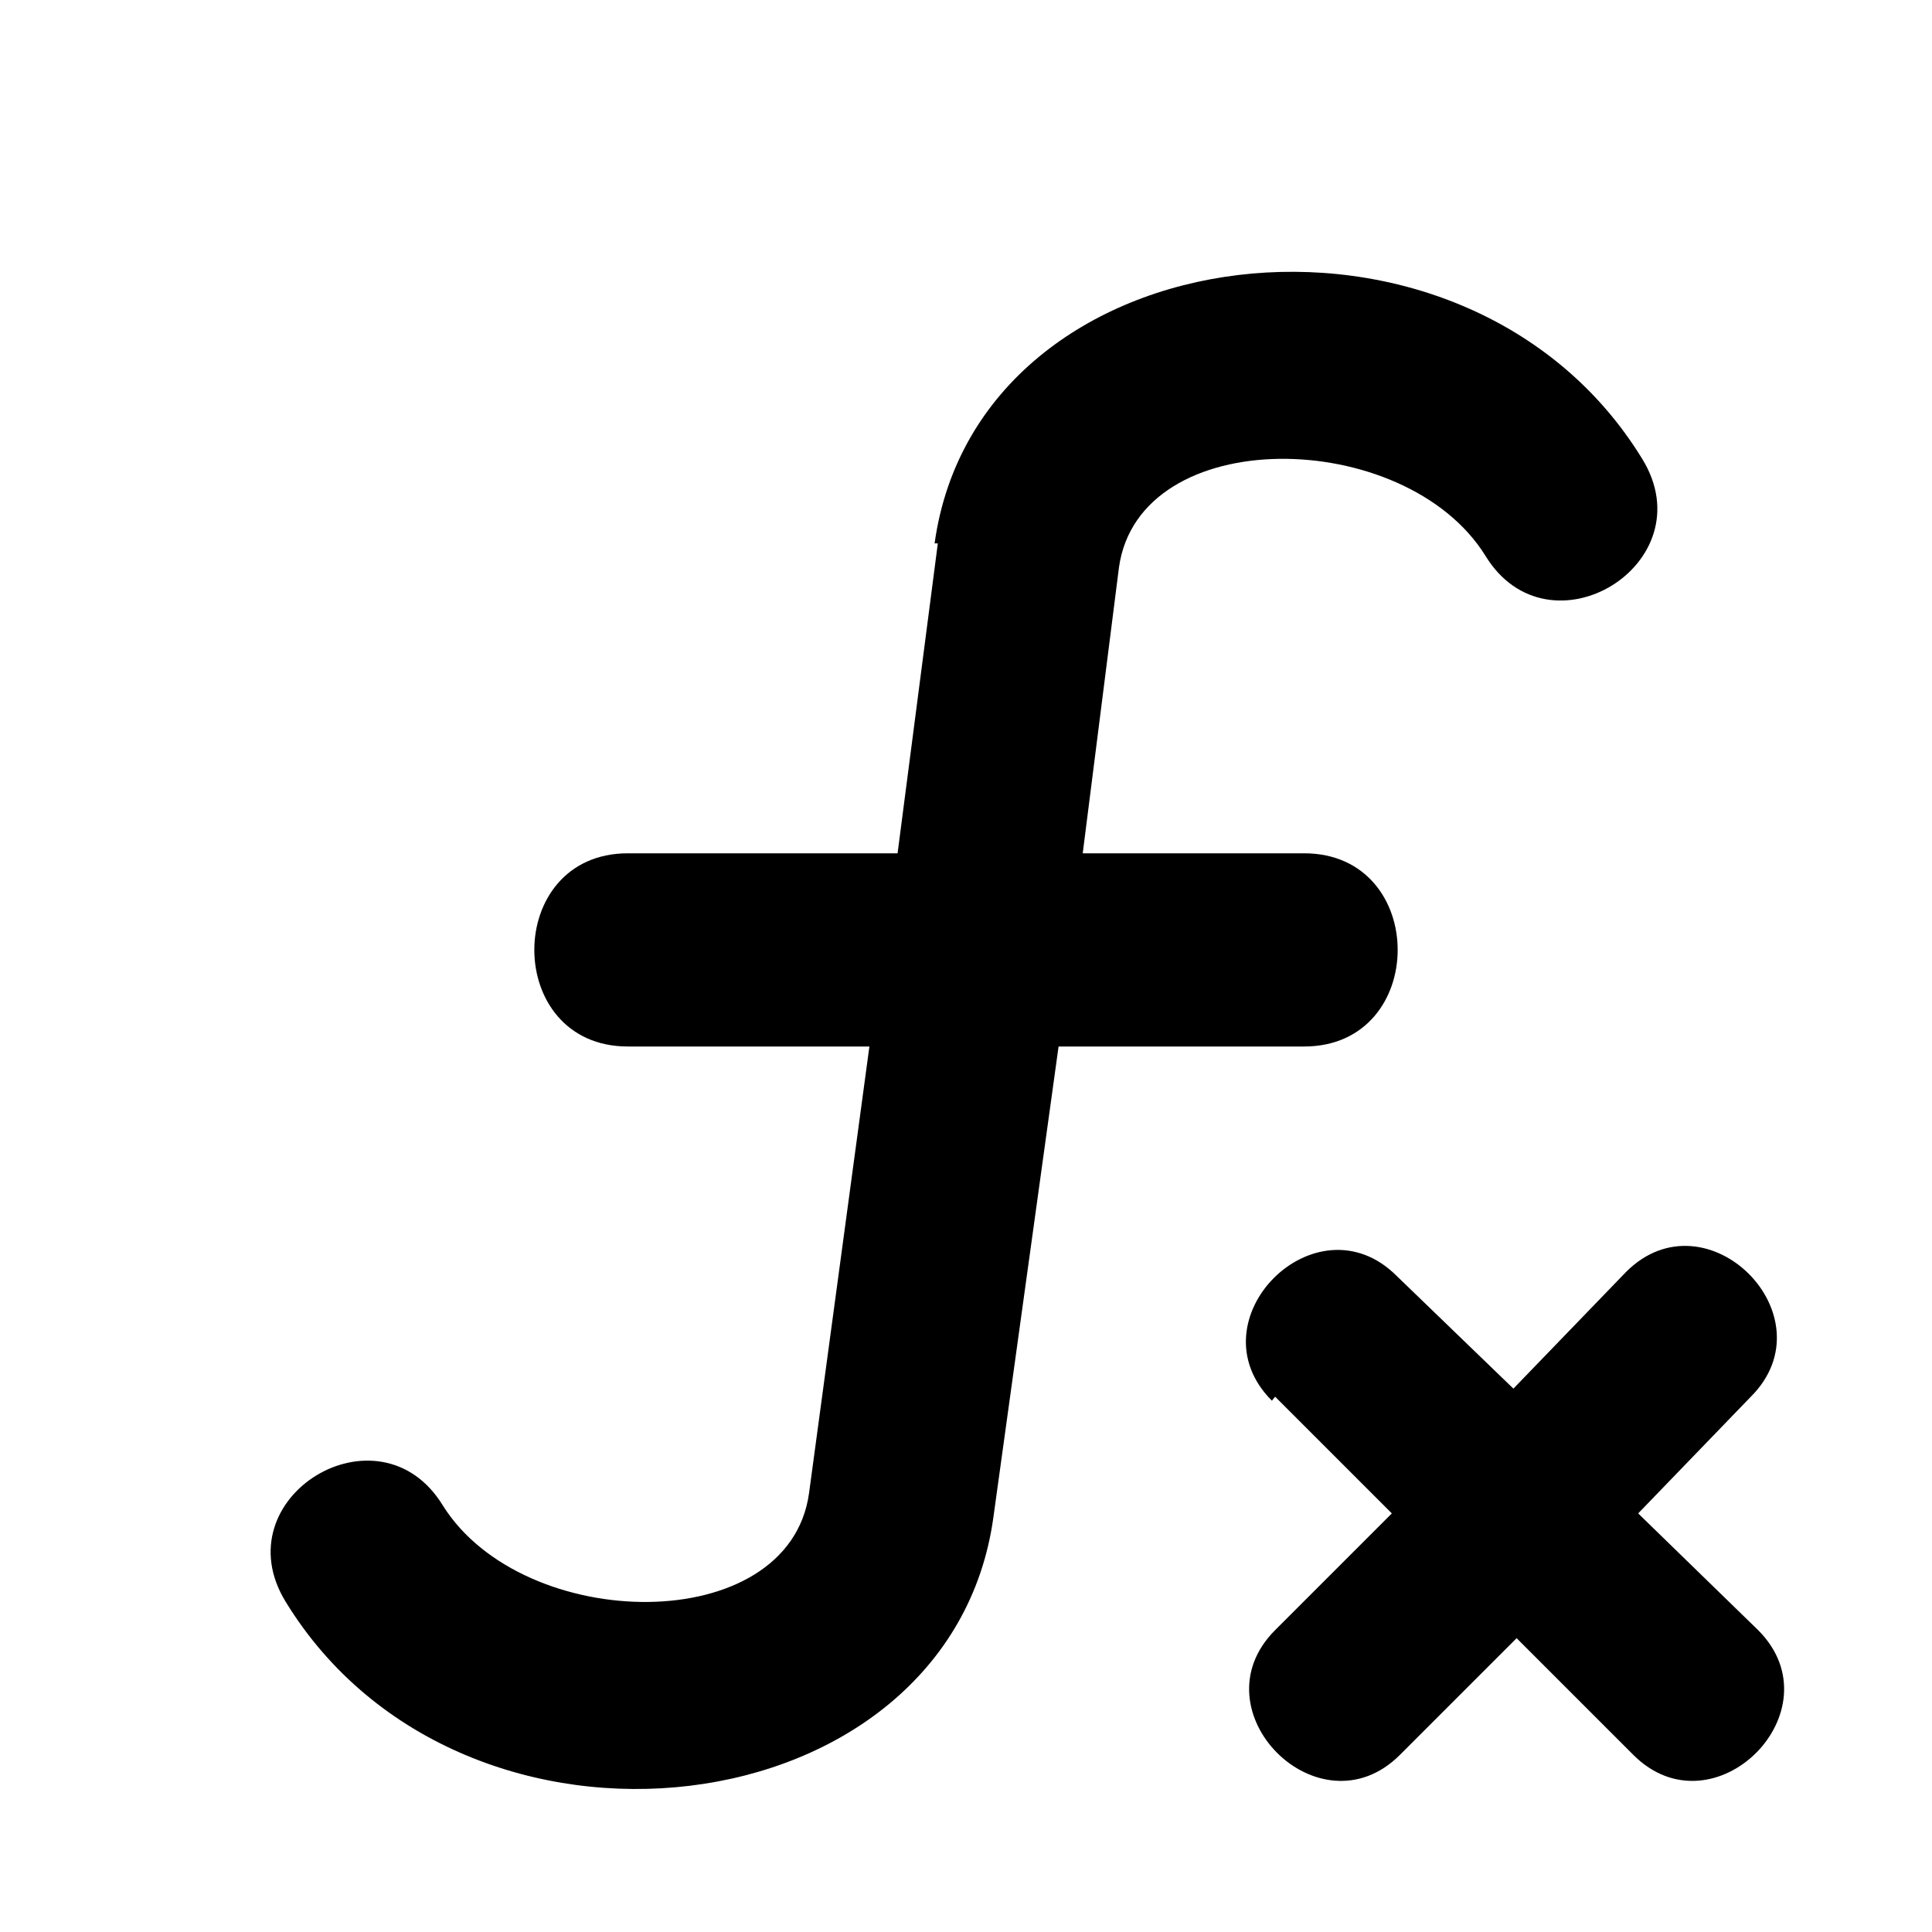
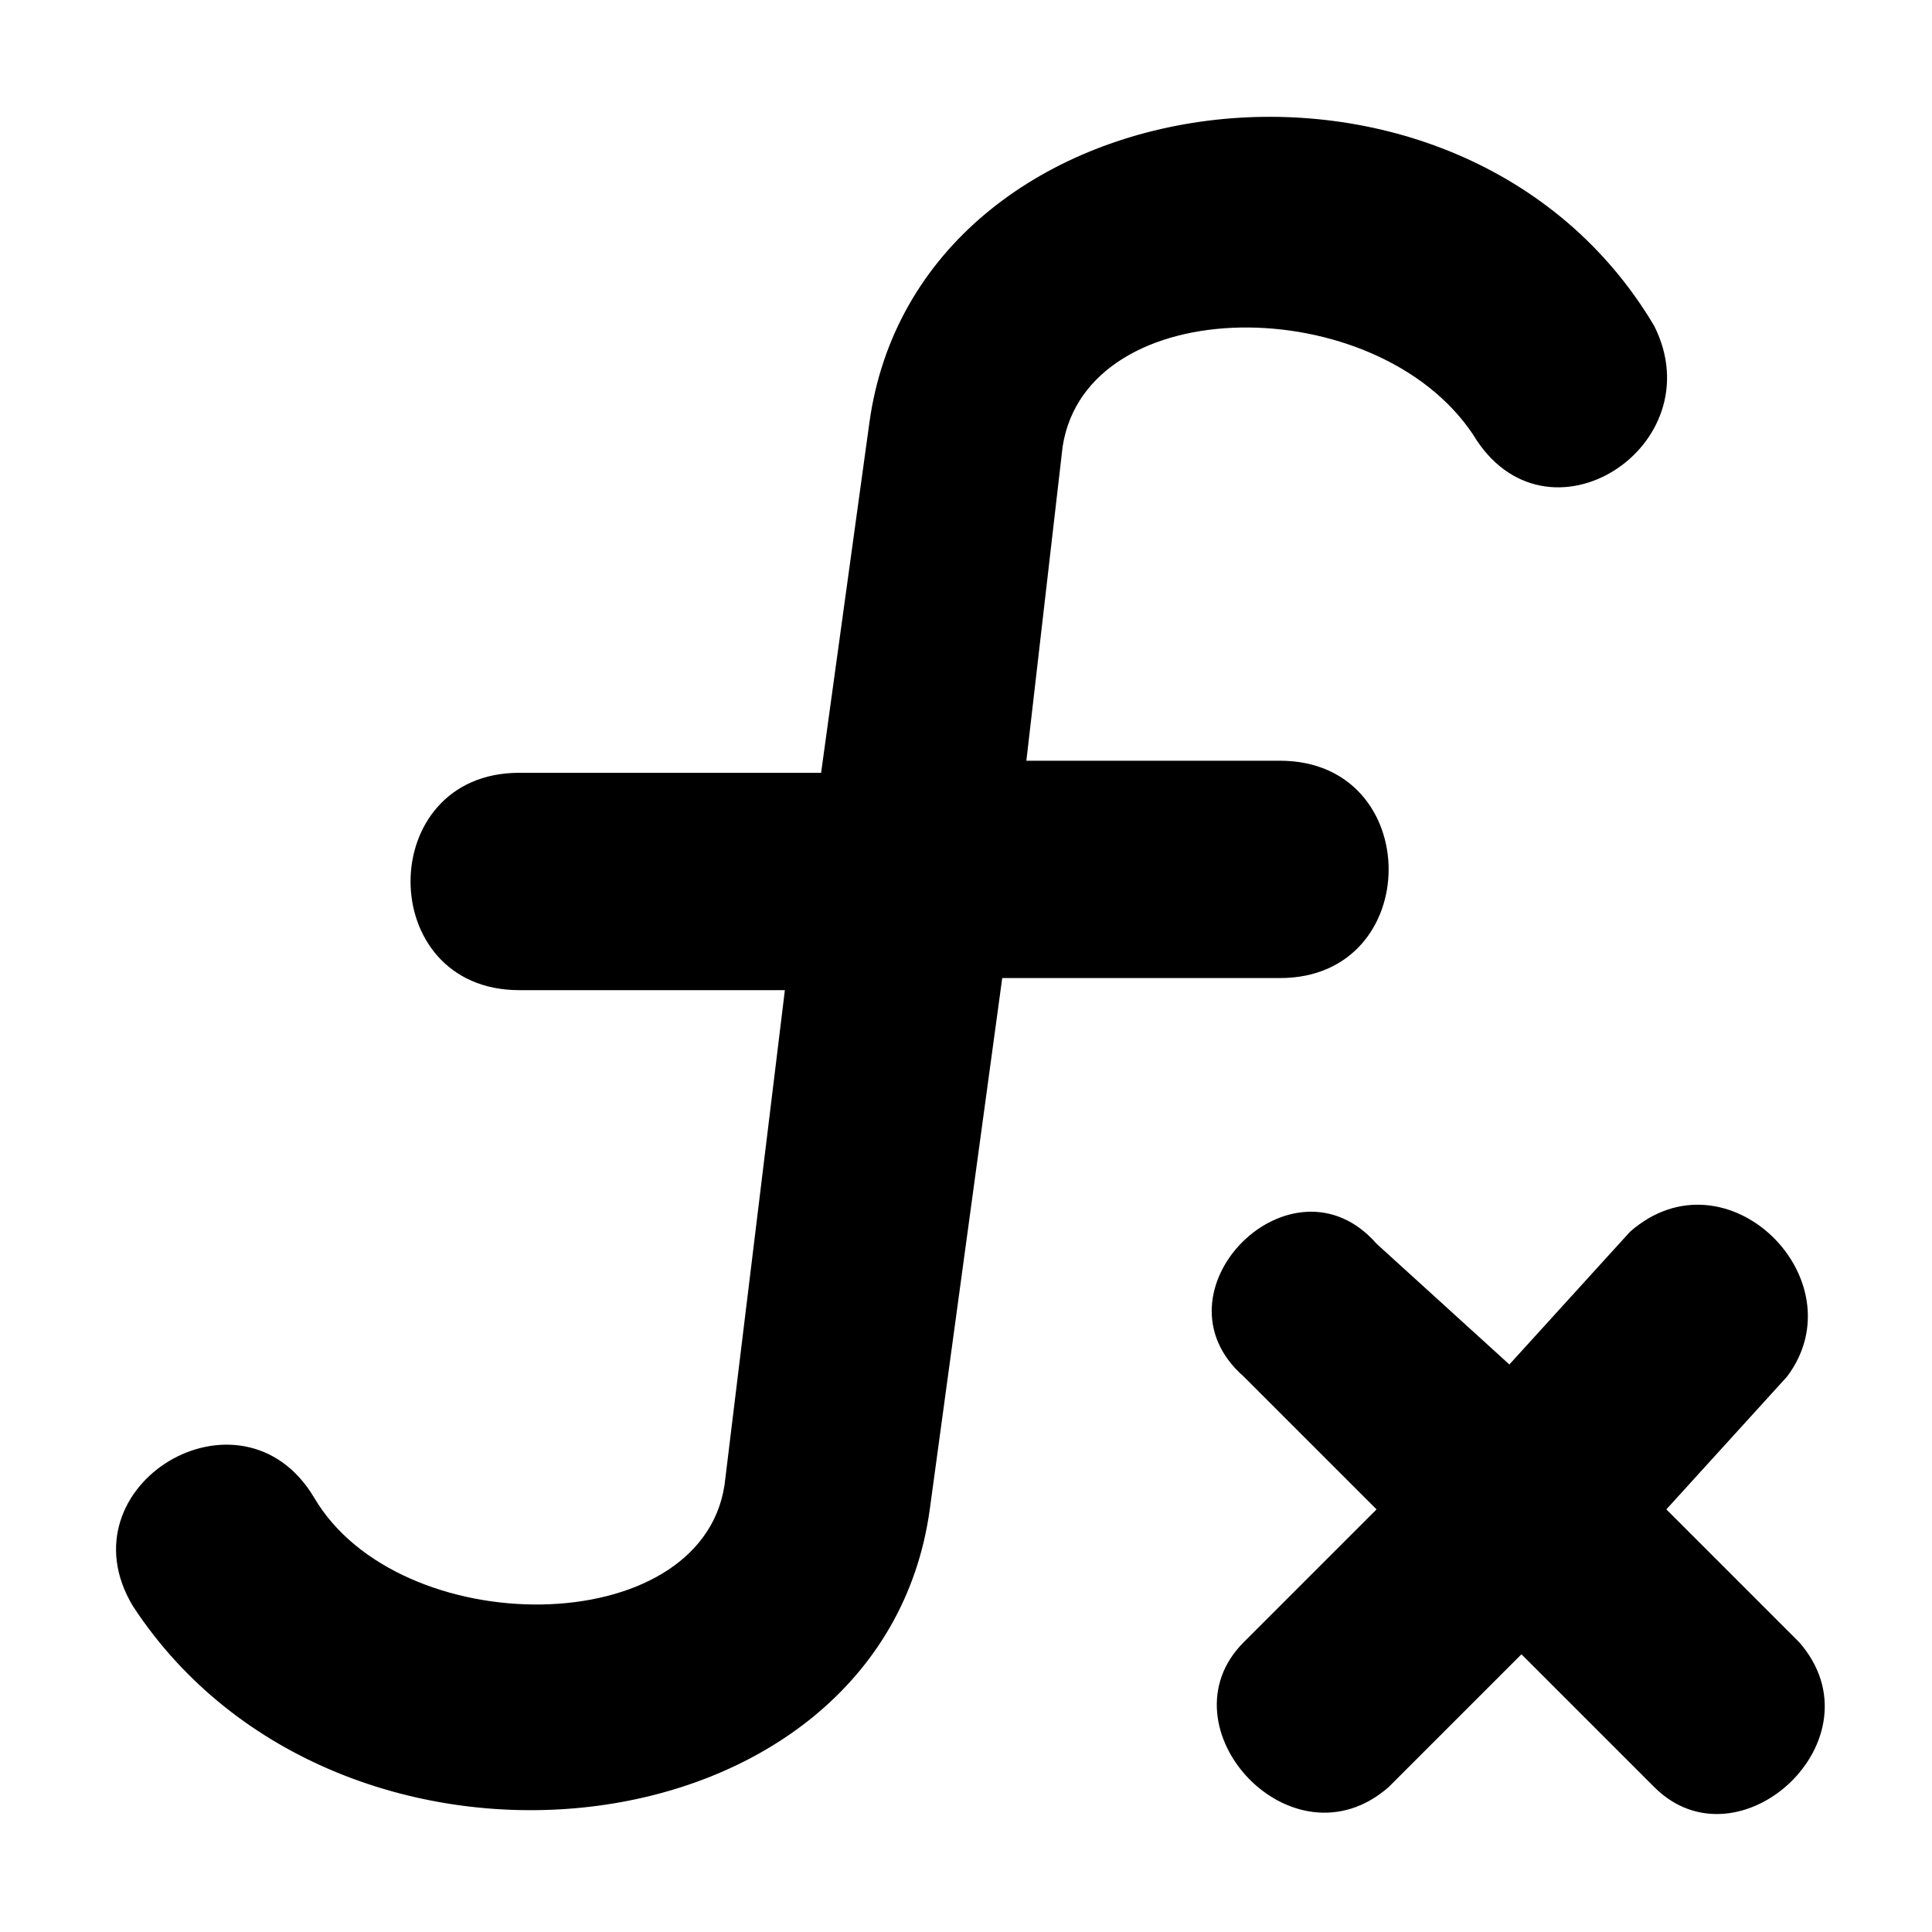
- <svg viewBox="0 0 240 240">
-   <path d="M 116.5,67.5 111.5,106 H 78 c -15.5,0 -15.5,24 0,24 h 30 l -7.5,55.5 c -2.5,18 -35.5,17.5 -45.5,1.5 -7.9,-12.9 -27.5,-1 -19.5,12 22,35.9 82.5,28.5 87.9,-10.5 L 131.5,130 H 162 c 15.5,0 15.5,-24 0,-24 h -27.5 l 4.5,-35.5 c 2.5,-18 35.5,-17.5 45.5,-1.5 7.9,13 27.5,1 19.5,-12 -22,-35.9 -82.5,-28.5 -87.9,10.5 z m 41.9,106 14.5,14.5 -14.5,14.5 c -10,10 5.5,25.5 15.5,15.5 l 14.5,-14.5 14.5,14.5 c 10,10 25.5,-5.5 15.5,-15.5 L 203.5,188 217.5,173.5 c 10,-10 -5.5,-25.5 -15.5,-15.5 L 188,172.5 173.5,158.5 c -10,-10 -25.5,5.5 -15.5,15.5 z" />
+ <svg viewBox="0 0 16 16">
+   <path d="M 6.8,6.4 H 4.3 c -1.2,0 -1.2,1.8 0,1.8 H 6.5 L 6,12.3 C 5.8,13.6 3.3,13.6 2.6,12.4 2,11.4 0.5,12.3 1.1,13.3 2.8,15.9 7.3,15.4 7.7,12.5 L 8.3,8.1 h 2.3 c 1.2,0 1.2,-1.8 0,-1.8 H 8.5 L 8.8,3.7 C 9,2.4 11.4,2.4 12.2,3.6 c 0.6,1 2,0.1 1.5,-0.9 C 12.1,0 7.6,0.6 7.2,3.5 Z m 4.6,6.1 -1.1,1.1 c -0.7,0.7 0.4,1.9 1.2,1.2 l 1.1,-1.1 1.1,1.1 c 0.7,0.7 1.9,-0.4 1.2,-1.2 l -1.1,-1.1 1,-1.1 c 0.6,-0.8 -0.5,-1.9 -1.3,-1.2 l -1,1.1 -1.1,-1 c -0.7,-0.8 -1.9,0.4 -1.1,1.1 z" />
</svg>
